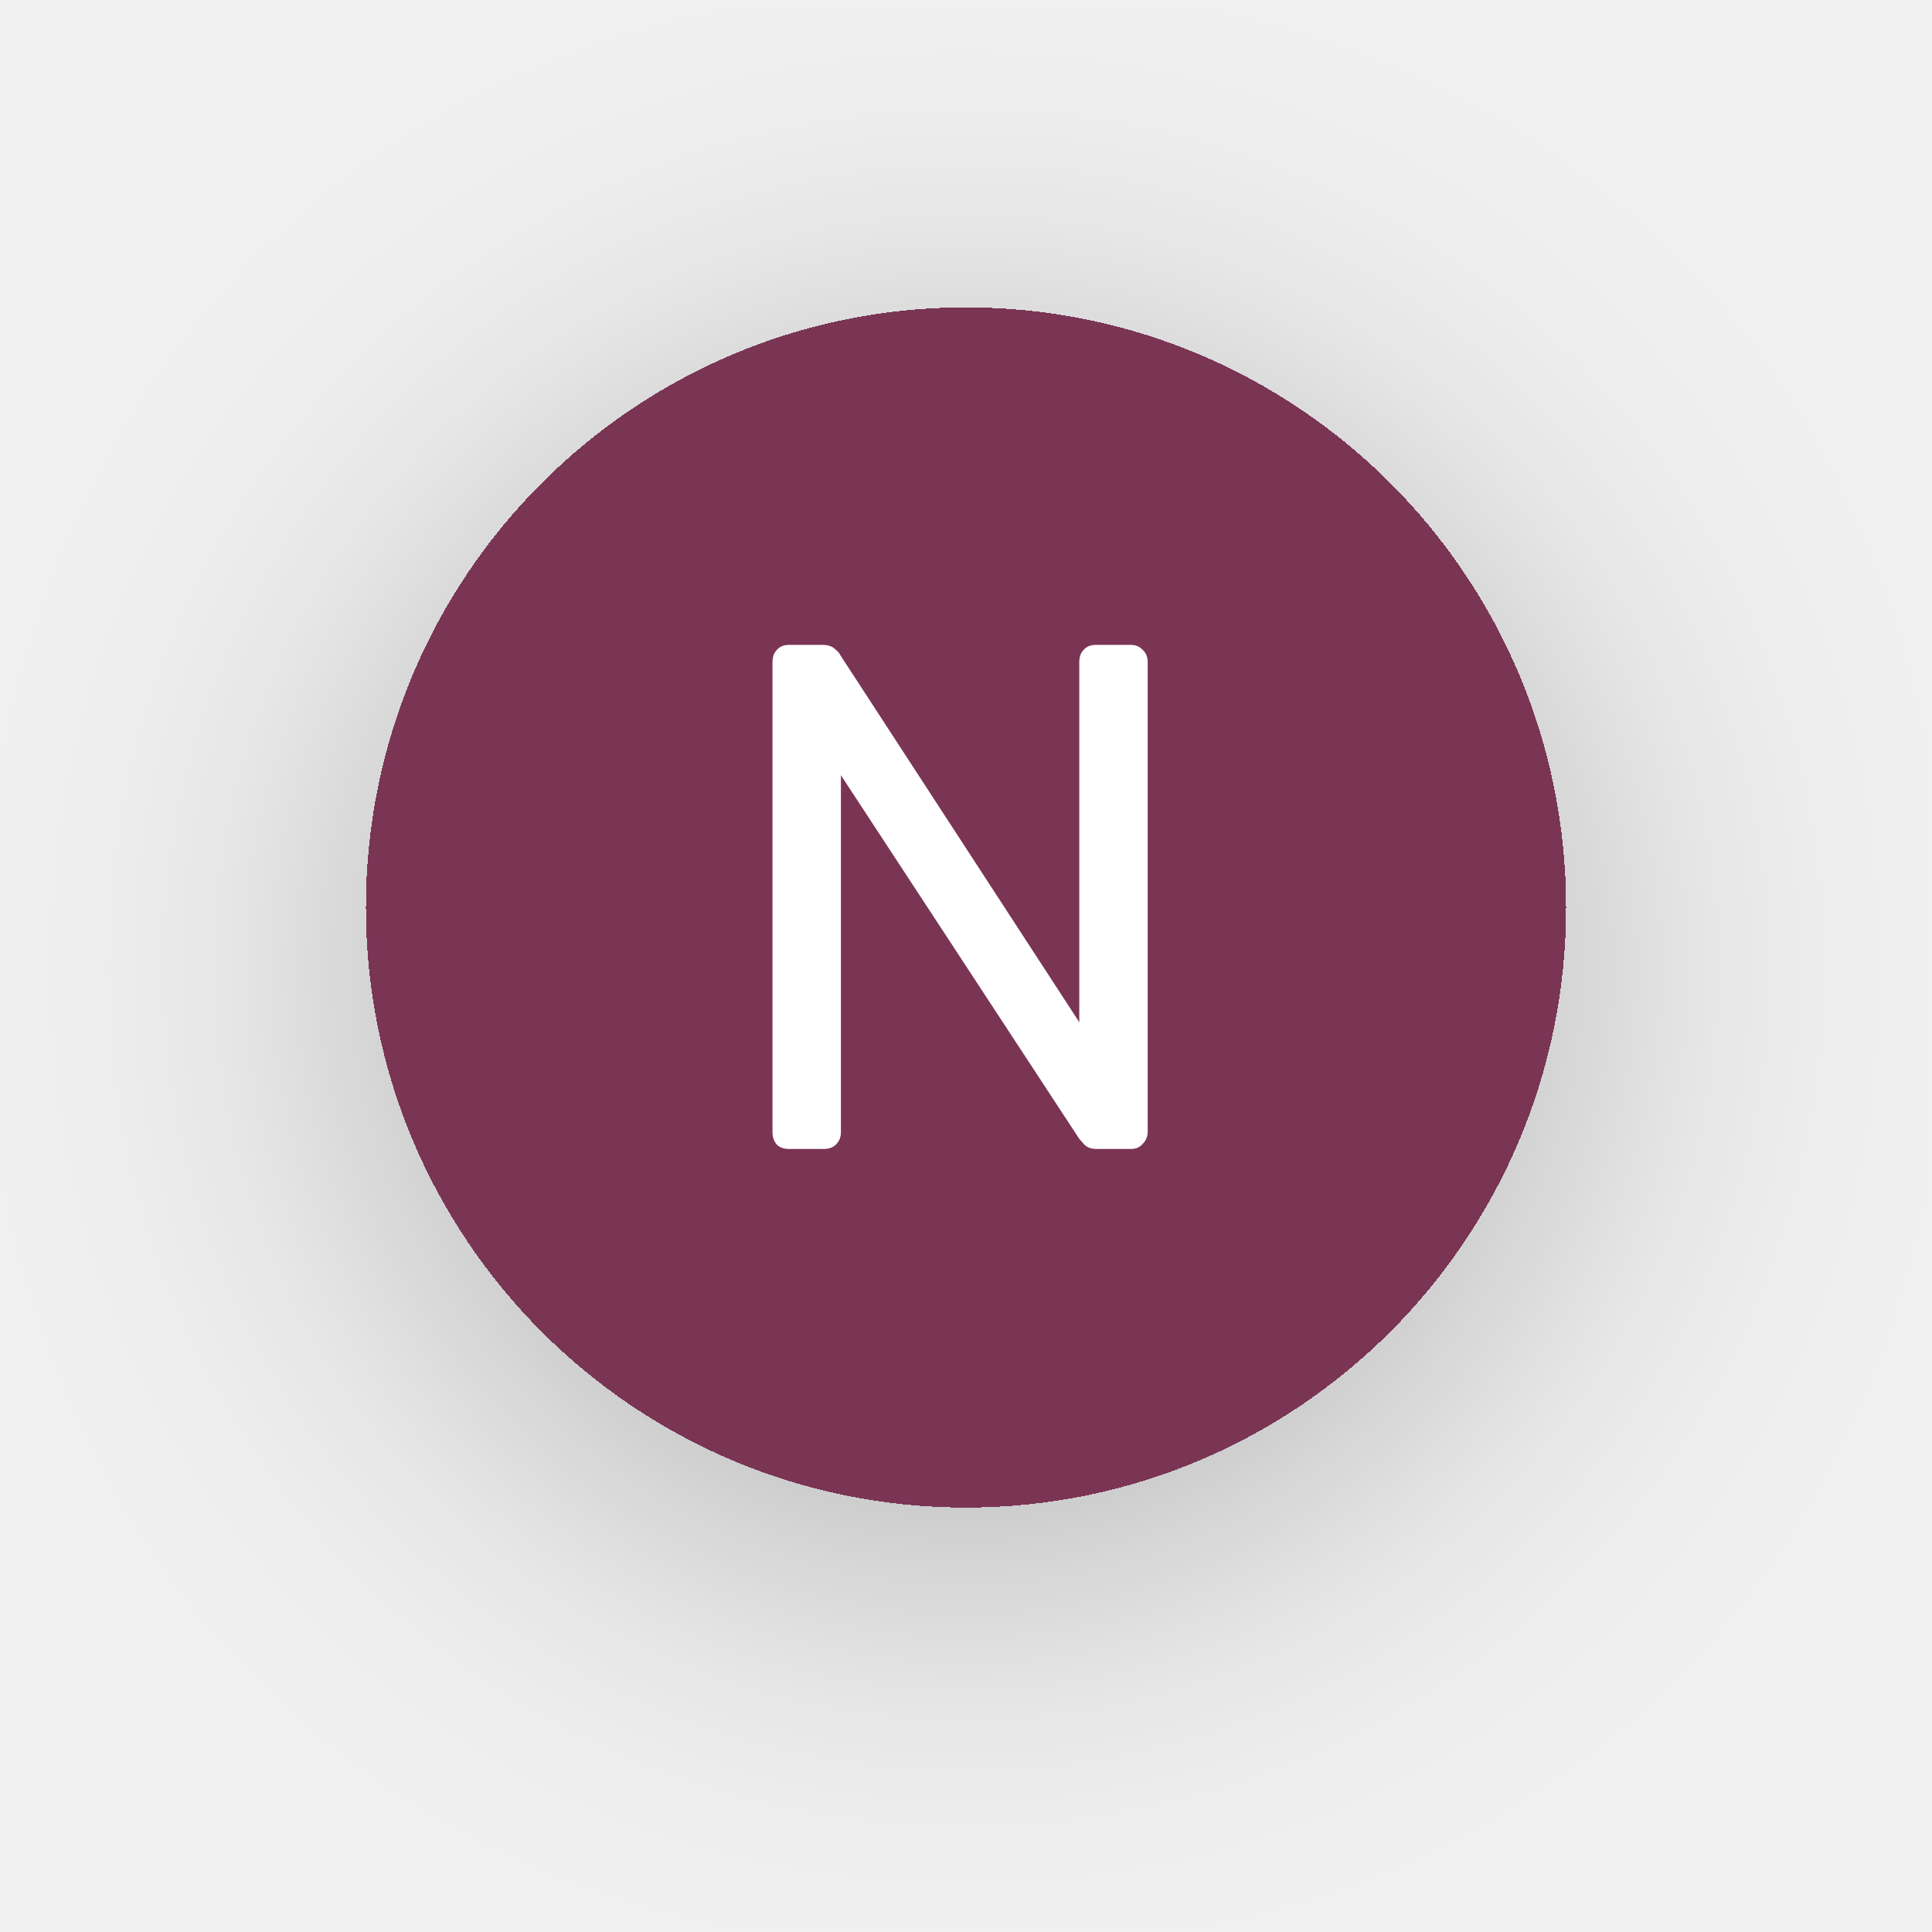
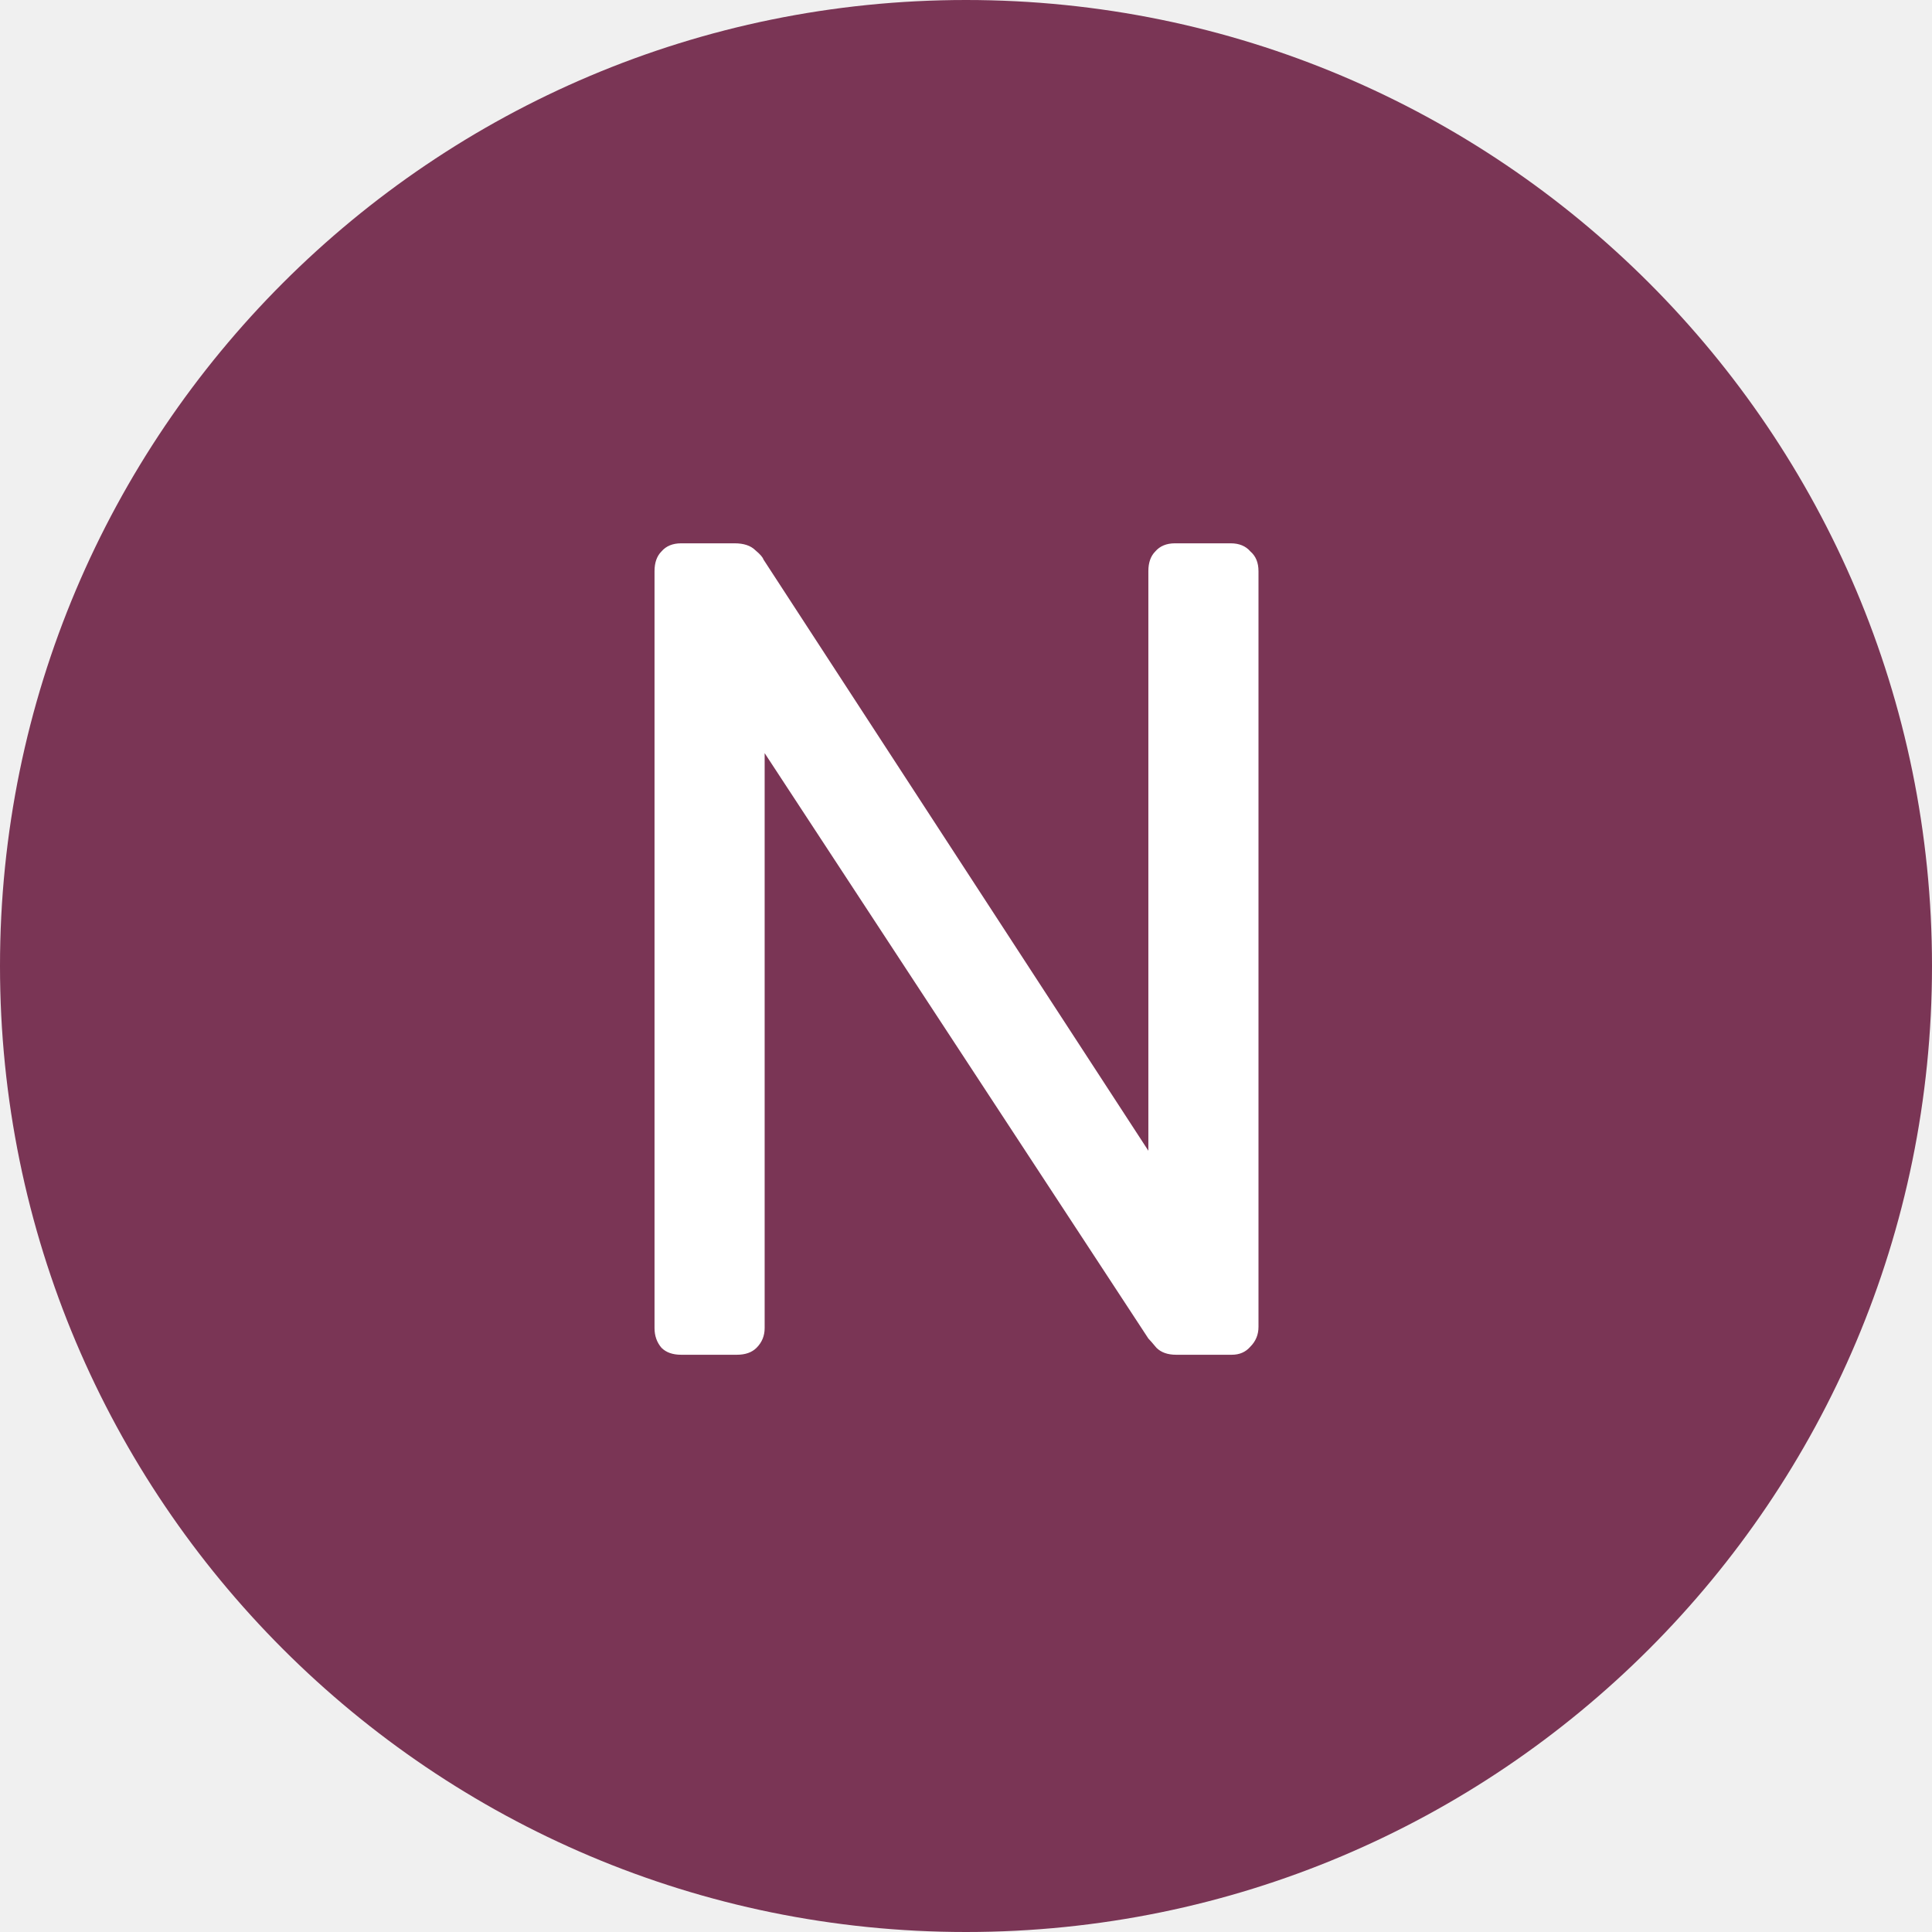
- <svg xmlns="http://www.w3.org/2000/svg" width="132" height="132" viewBox="0 0 132 132" fill="none">
-   <g filter="url(#filter0_d_216_3865)">
-     <rect x="25" y="21" width="82" height="82" rx="41" fill="#7A3555" shape-rendering="crispEdges" />
-     <path d="M53.912 78.5C53.551 78.5 53.272 78.402 53.076 78.205C52.879 77.975 52.78 77.696 52.78 77.368V45.241C52.78 44.88 52.879 44.601 53.076 44.404C53.272 44.175 53.551 44.06 53.912 44.06H56.175C56.569 44.06 56.864 44.158 57.061 44.355C57.258 44.519 57.372 44.65 57.405 44.749L73.74 69.841V45.241C73.74 44.88 73.838 44.601 74.035 44.404C74.232 44.175 74.51 44.06 74.871 44.06H77.233C77.594 44.06 77.872 44.175 78.069 44.404C78.299 44.601 78.414 44.88 78.414 45.241V77.319C78.414 77.647 78.299 77.926 78.069 78.156C77.872 78.385 77.61 78.5 77.282 78.5H74.92C74.56 78.5 74.281 78.402 74.084 78.205C73.92 78.008 73.805 77.877 73.74 77.811L57.454 52.965V77.368C57.454 77.696 57.34 77.975 57.11 78.205C56.913 78.402 56.634 78.5 56.274 78.5H53.912Z" fill="white" />
-   </g>
-   <defs>
-     <filter id="filter0_d_216_3865" x="0.4" y="0.5" width="131.2" height="131.2" filterUnits="userSpaceOnUse" color-interpolation-filters="sRGB">
-       <feFlood flood-opacity="0" result="BackgroundImageFix" />
-       <feColorMatrix in="SourceAlpha" type="matrix" values="0 0 0 0 0 0 0 0 0 0 0 0 0 0 0 0 0 0 127 0" result="hardAlpha" />
-       <feOffset dy="4.1" />
-       <feGaussianBlur stdDeviation="12.3" />
-       <feComposite in2="hardAlpha" operator="out" />
-       <feColorMatrix type="matrix" values="0 0 0 0 0 0 0 0 0 0 0 0 0 0 0 0 0 0 0.25 0" />
-       <feBlend mode="normal" in2="BackgroundImageFix" result="effect1_dropShadow_216_3865" />
-       <feBlend mode="normal" in="SourceGraphic" in2="effect1_dropShadow_216_3865" result="shape" />
-     </filter>
-   </defs>
+ <svg xmlns="http://www.w3.org/2000/svg" width="82" height="82" viewBox="0 0 82 82" fill="none">
+   <rect x="6.10352e-05" width="82" height="82" rx="41" fill="#7A3555" />
+   <path d="M28.912 57.5C28.551 57.5 28.272 57.402 28.076 57.205C27.879 56.975 27.78 56.696 27.78 56.368V24.241C27.78 23.88 27.879 23.601 28.076 23.404C28.272 23.175 28.551 23.06 28.912 23.06H31.175C31.569 23.06 31.864 23.158 32.061 23.355C32.258 23.519 32.372 23.65 32.405 23.749L48.74 48.841V24.241C48.74 23.88 48.838 23.601 49.035 23.404C49.232 23.175 49.51 23.06 49.871 23.06H52.233C52.594 23.06 52.872 23.175 53.069 23.404C53.299 23.601 53.414 23.88 53.414 24.241V56.319C53.414 56.647 53.299 56.926 53.069 57.156C52.872 57.385 52.61 57.5 52.282 57.5H49.92C49.56 57.5 49.281 57.402 49.084 57.205C48.92 57.008 48.805 56.877 48.74 56.811L32.454 31.965V56.368C32.454 56.696 32.34 56.975 32.11 57.205C31.913 57.402 31.634 57.5 31.274 57.5H28.912Z" fill="white" />
</svg>
